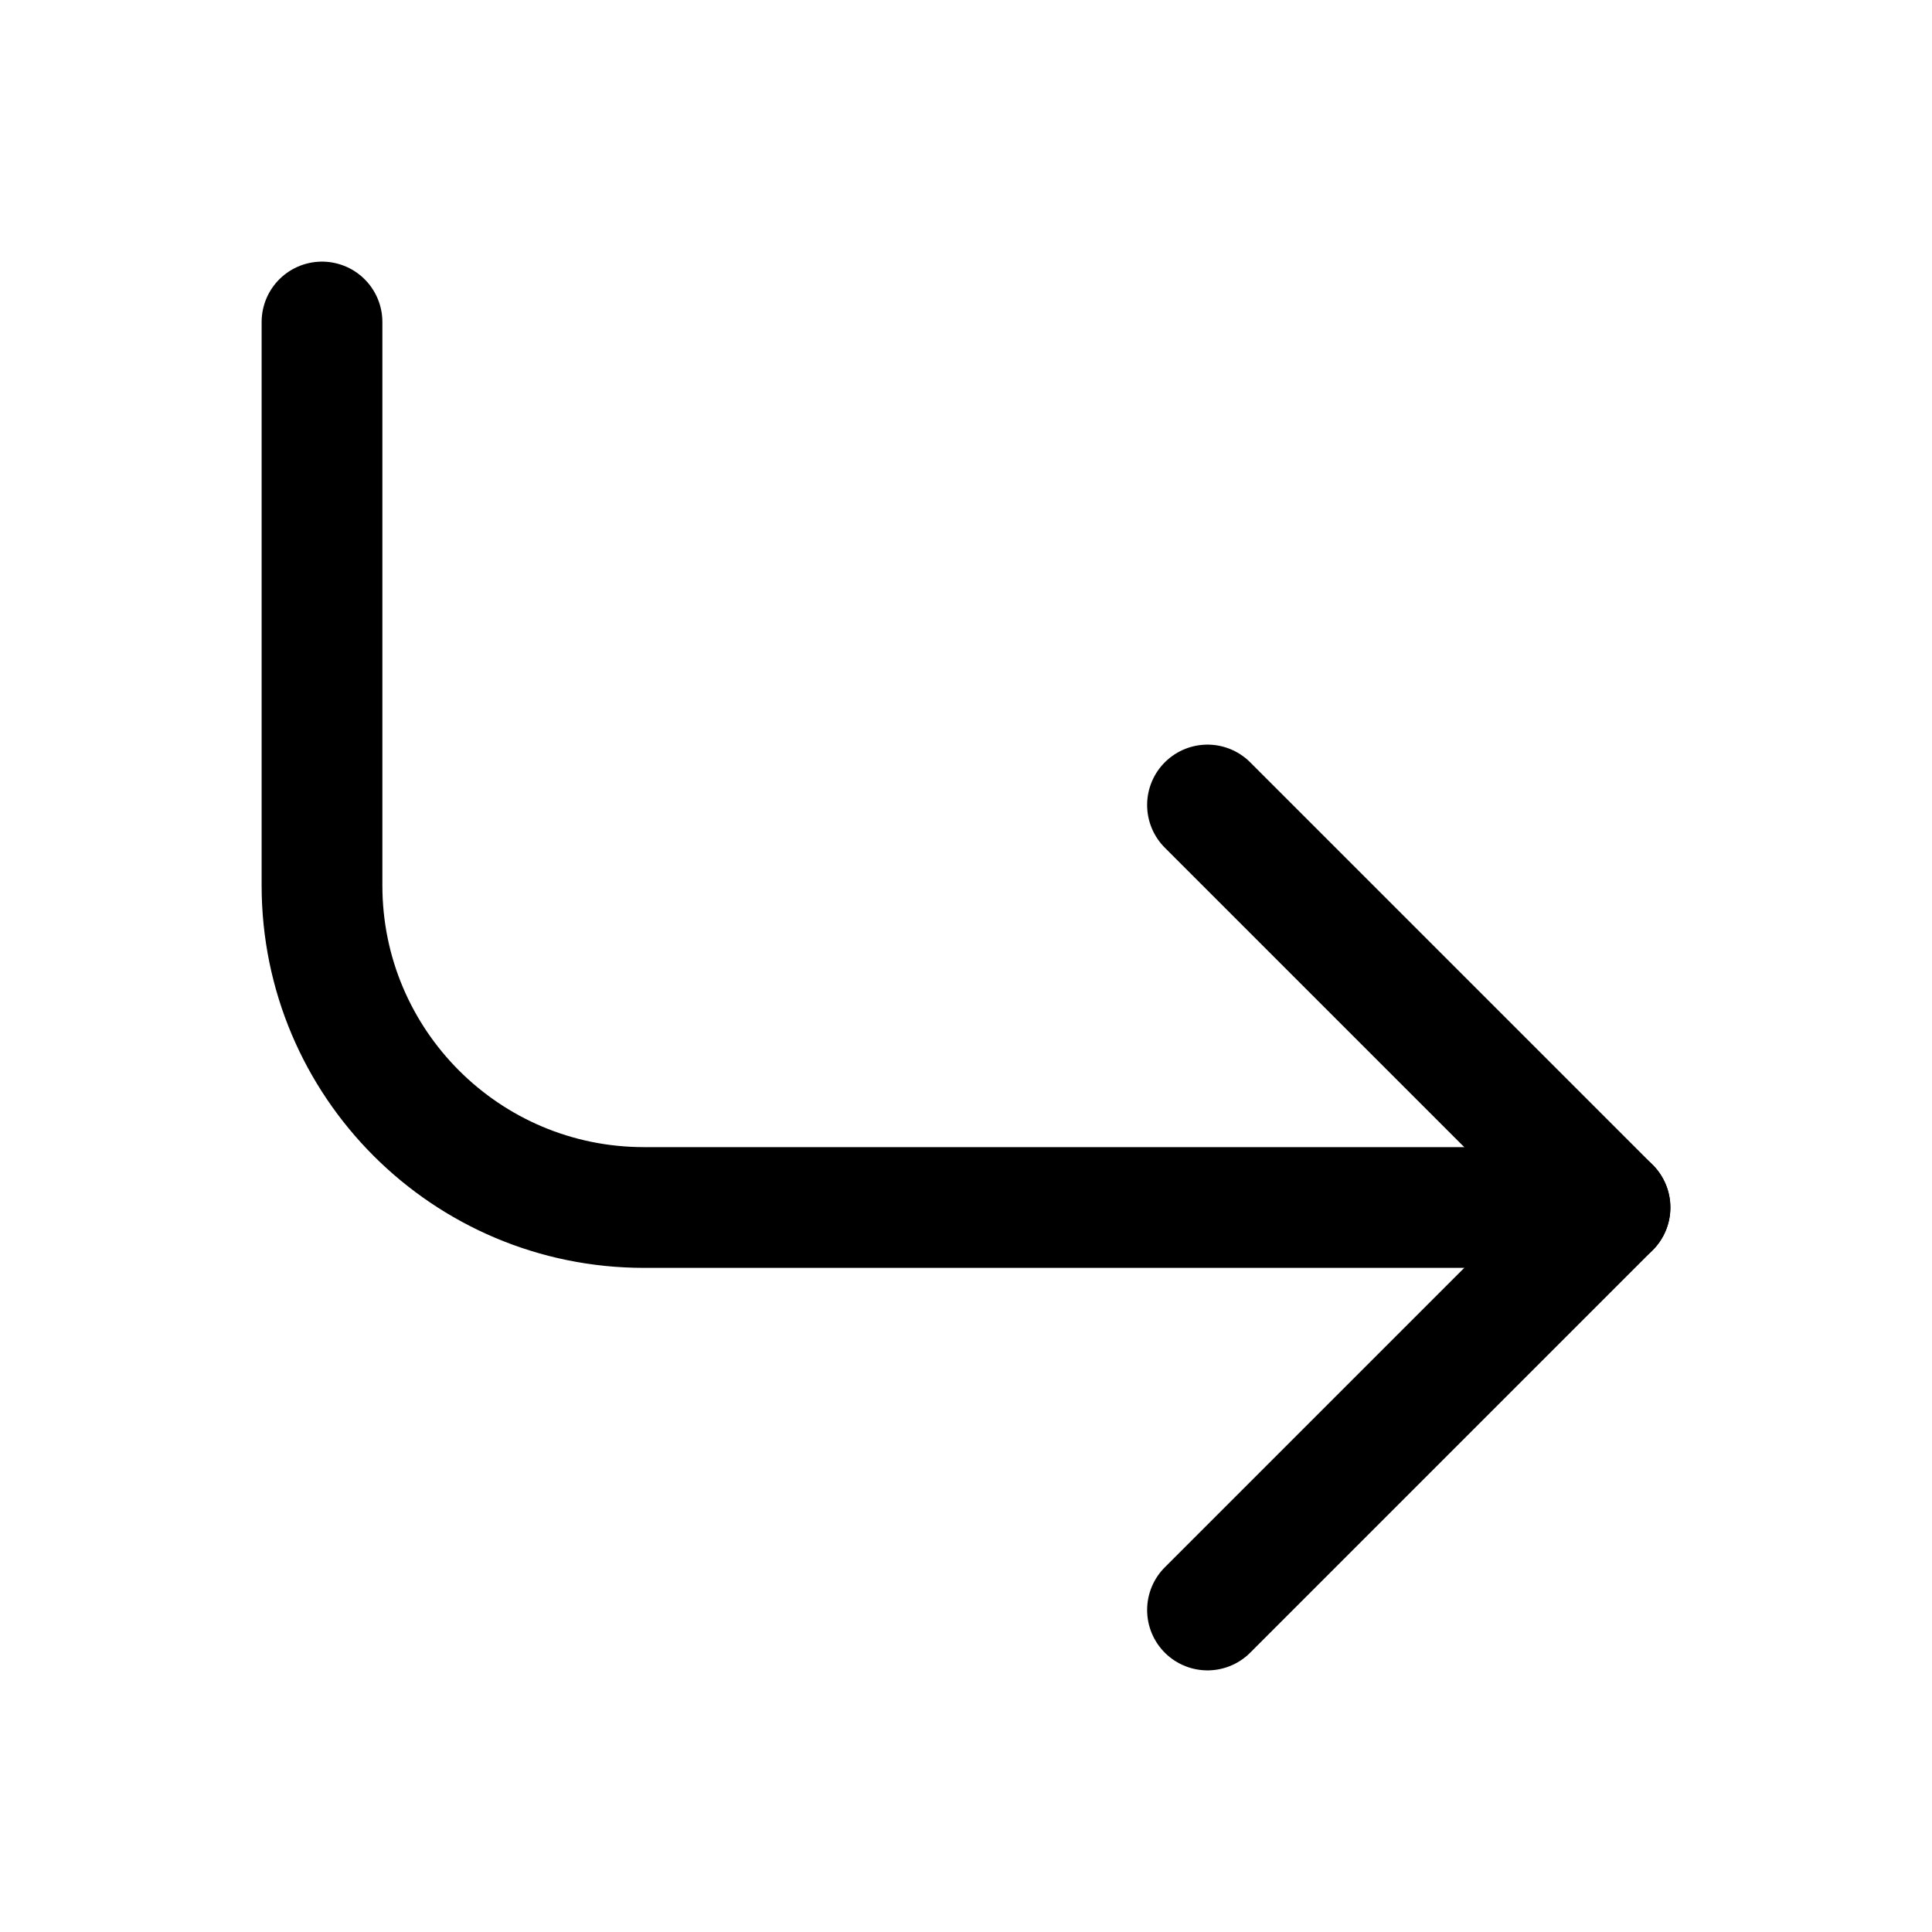
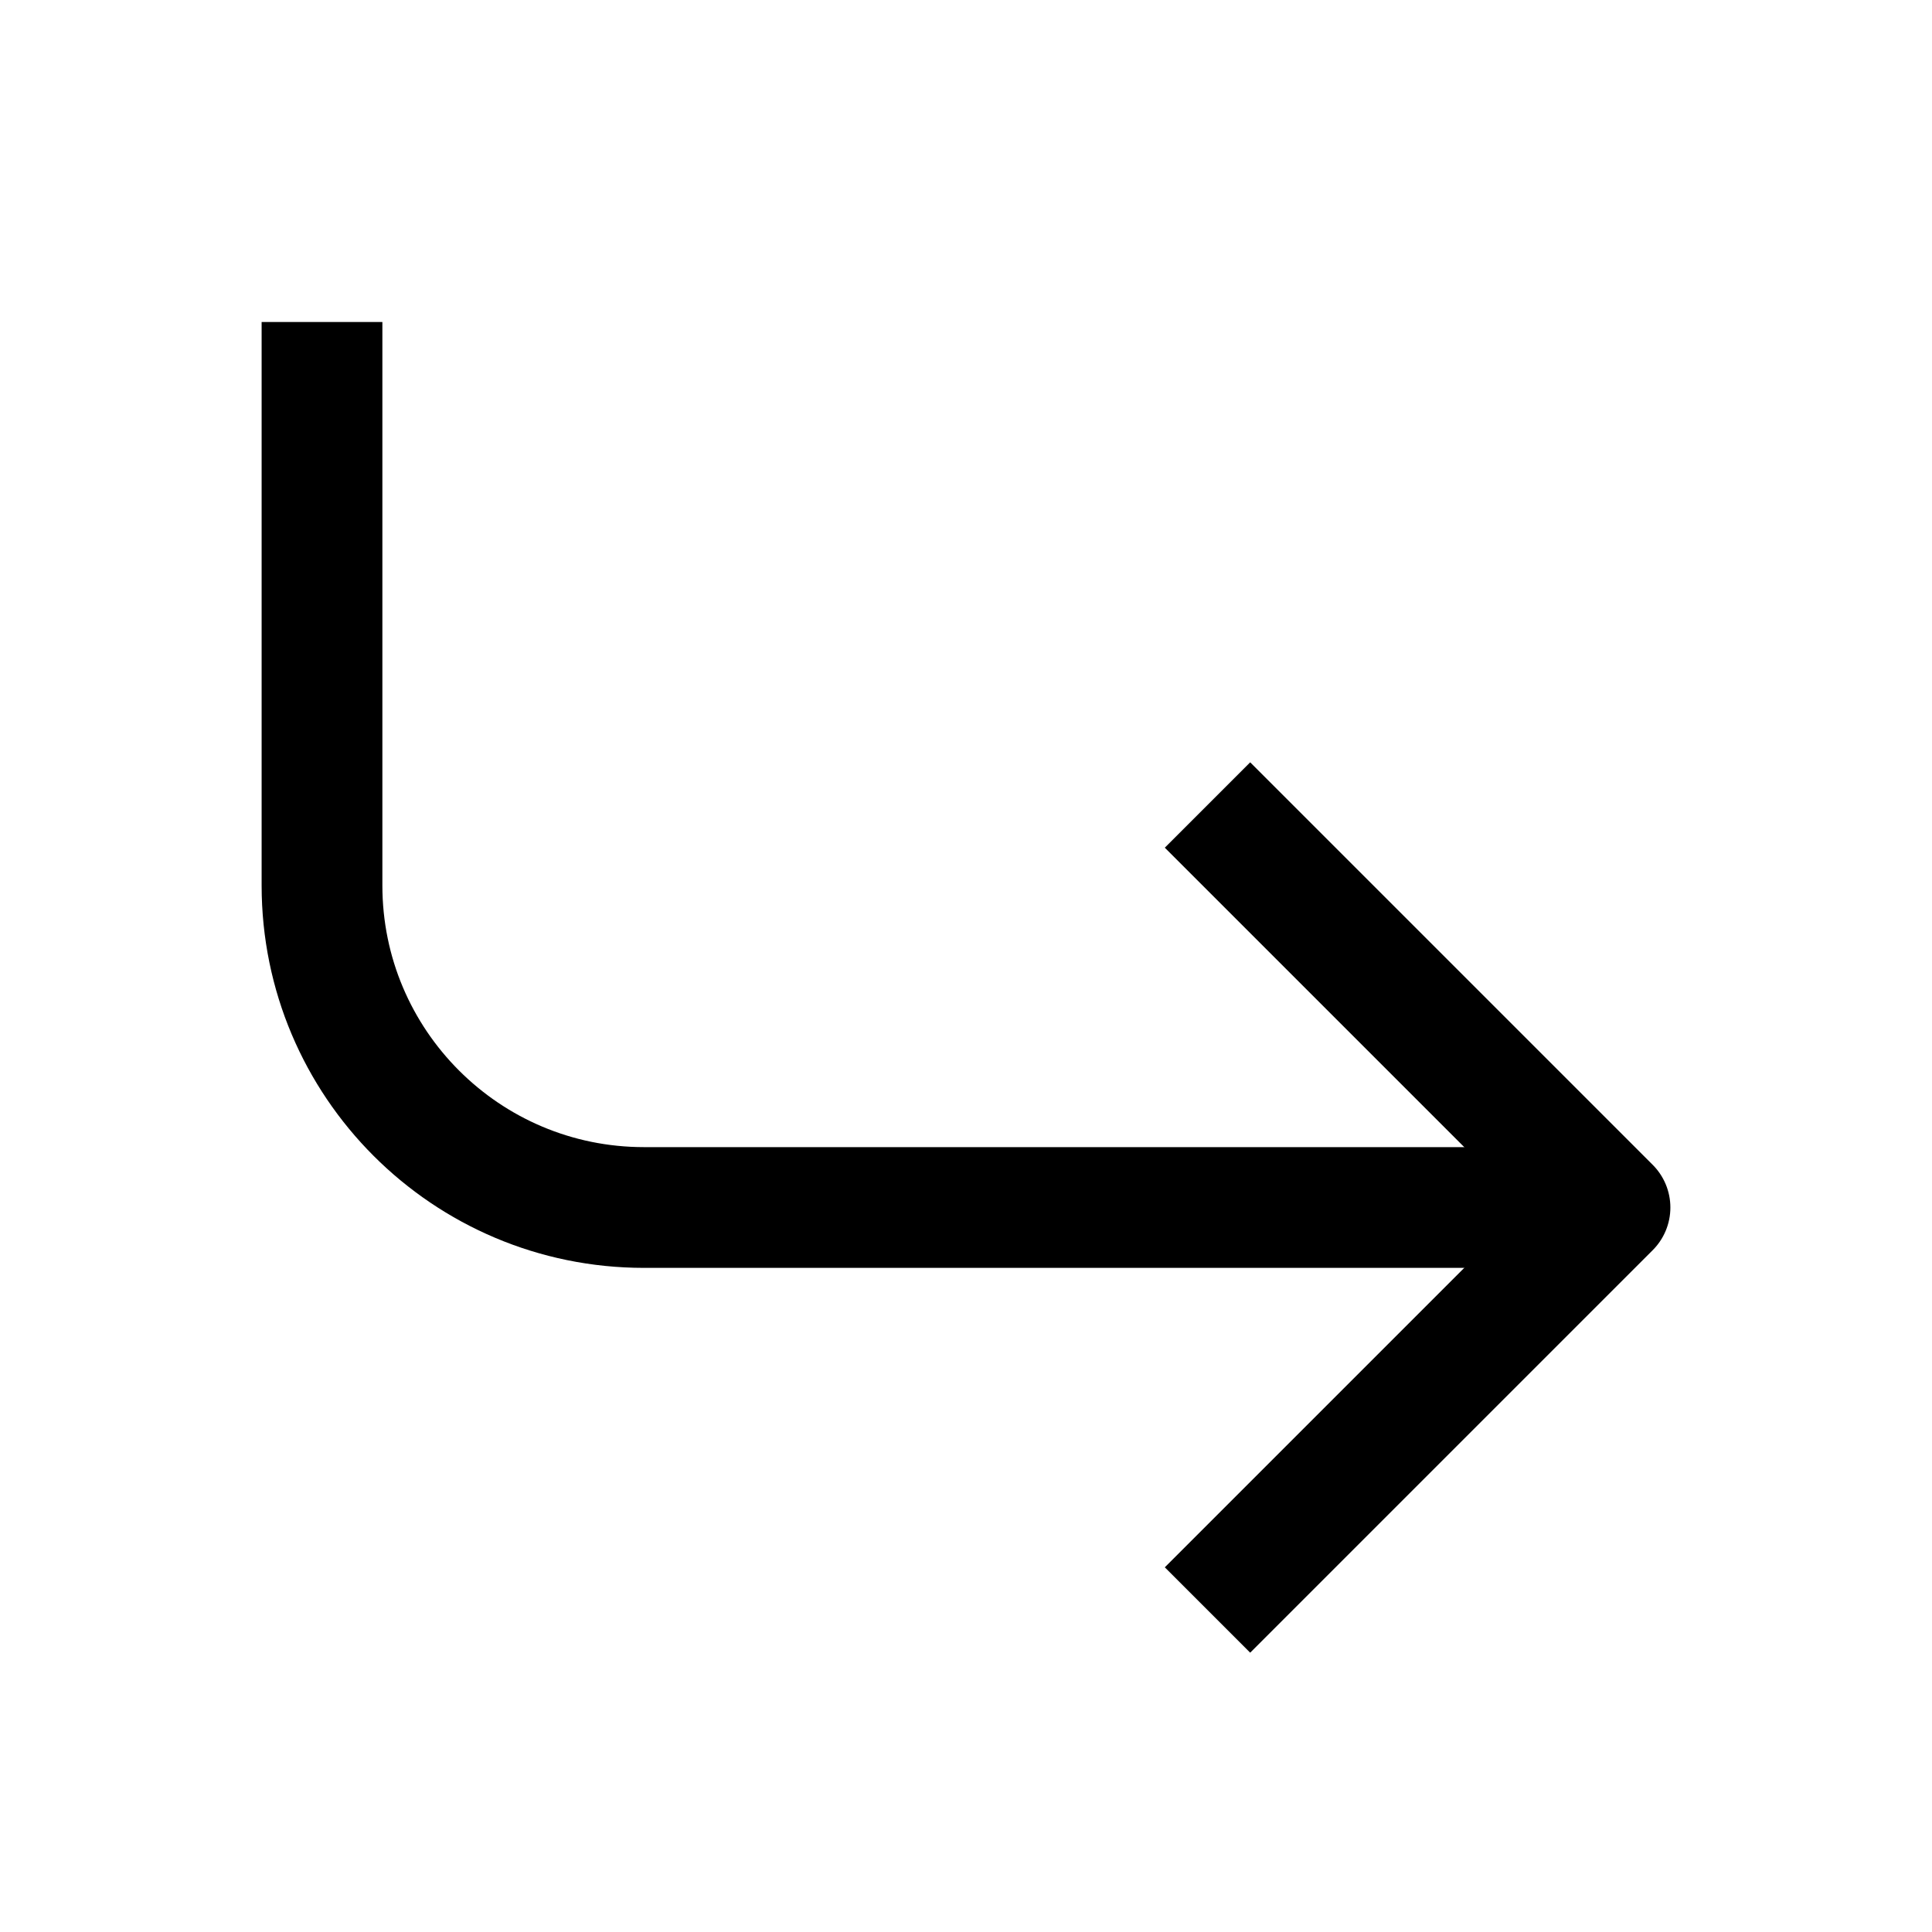
- <svg xmlns="http://www.w3.org/2000/svg" viewBox="0 0 24 24" fill="none" stroke="currentColor" stroke-width="1.5" stroke-linecap="round" stroke-linejoin="round" class="feather feather-corner-down-right">
+ <svg xmlns="http://www.w3.org/2000/svg" viewBox="0 0 24 24" fill="none" stroke="currentColor" stroke-width="1.5" strokeLinecap="round" stroke-linejoin="round" class="feather feather-corner-down-right">
  <polyline points="15 10 20 15 15 20" />
  <path d="M4 4v7a4 4 0 0 0 4 4h12" />
</svg>
